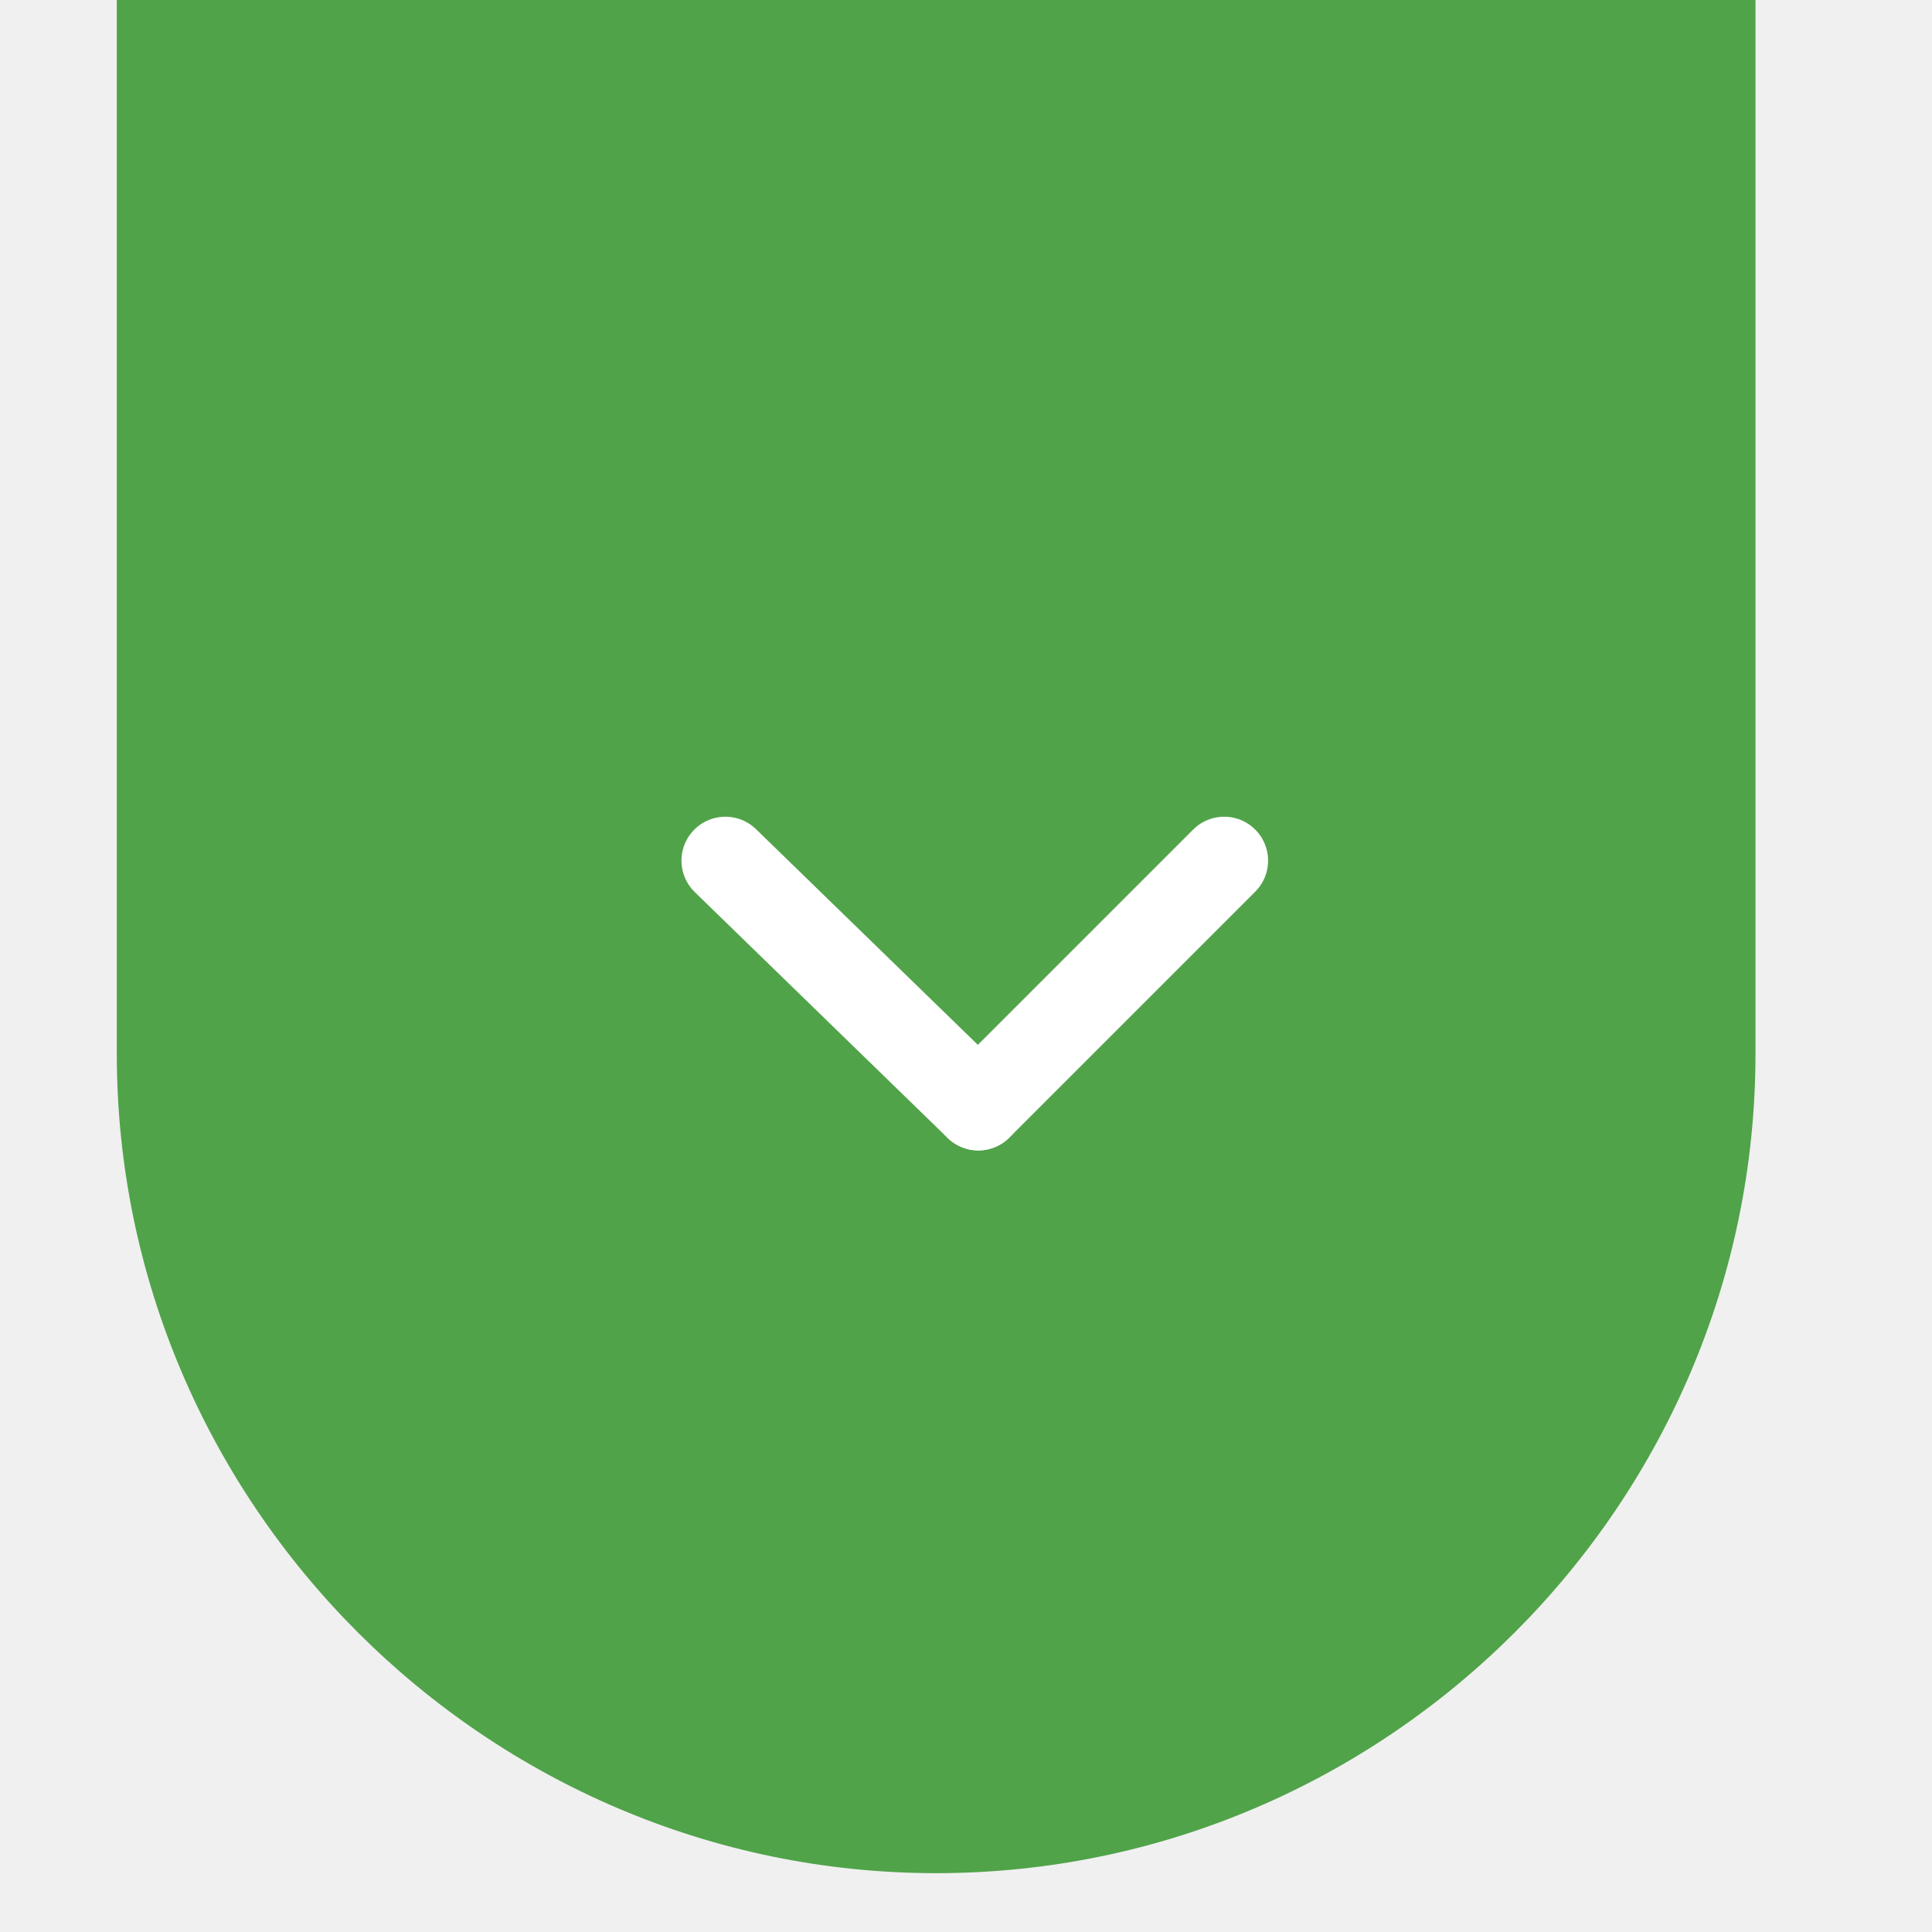
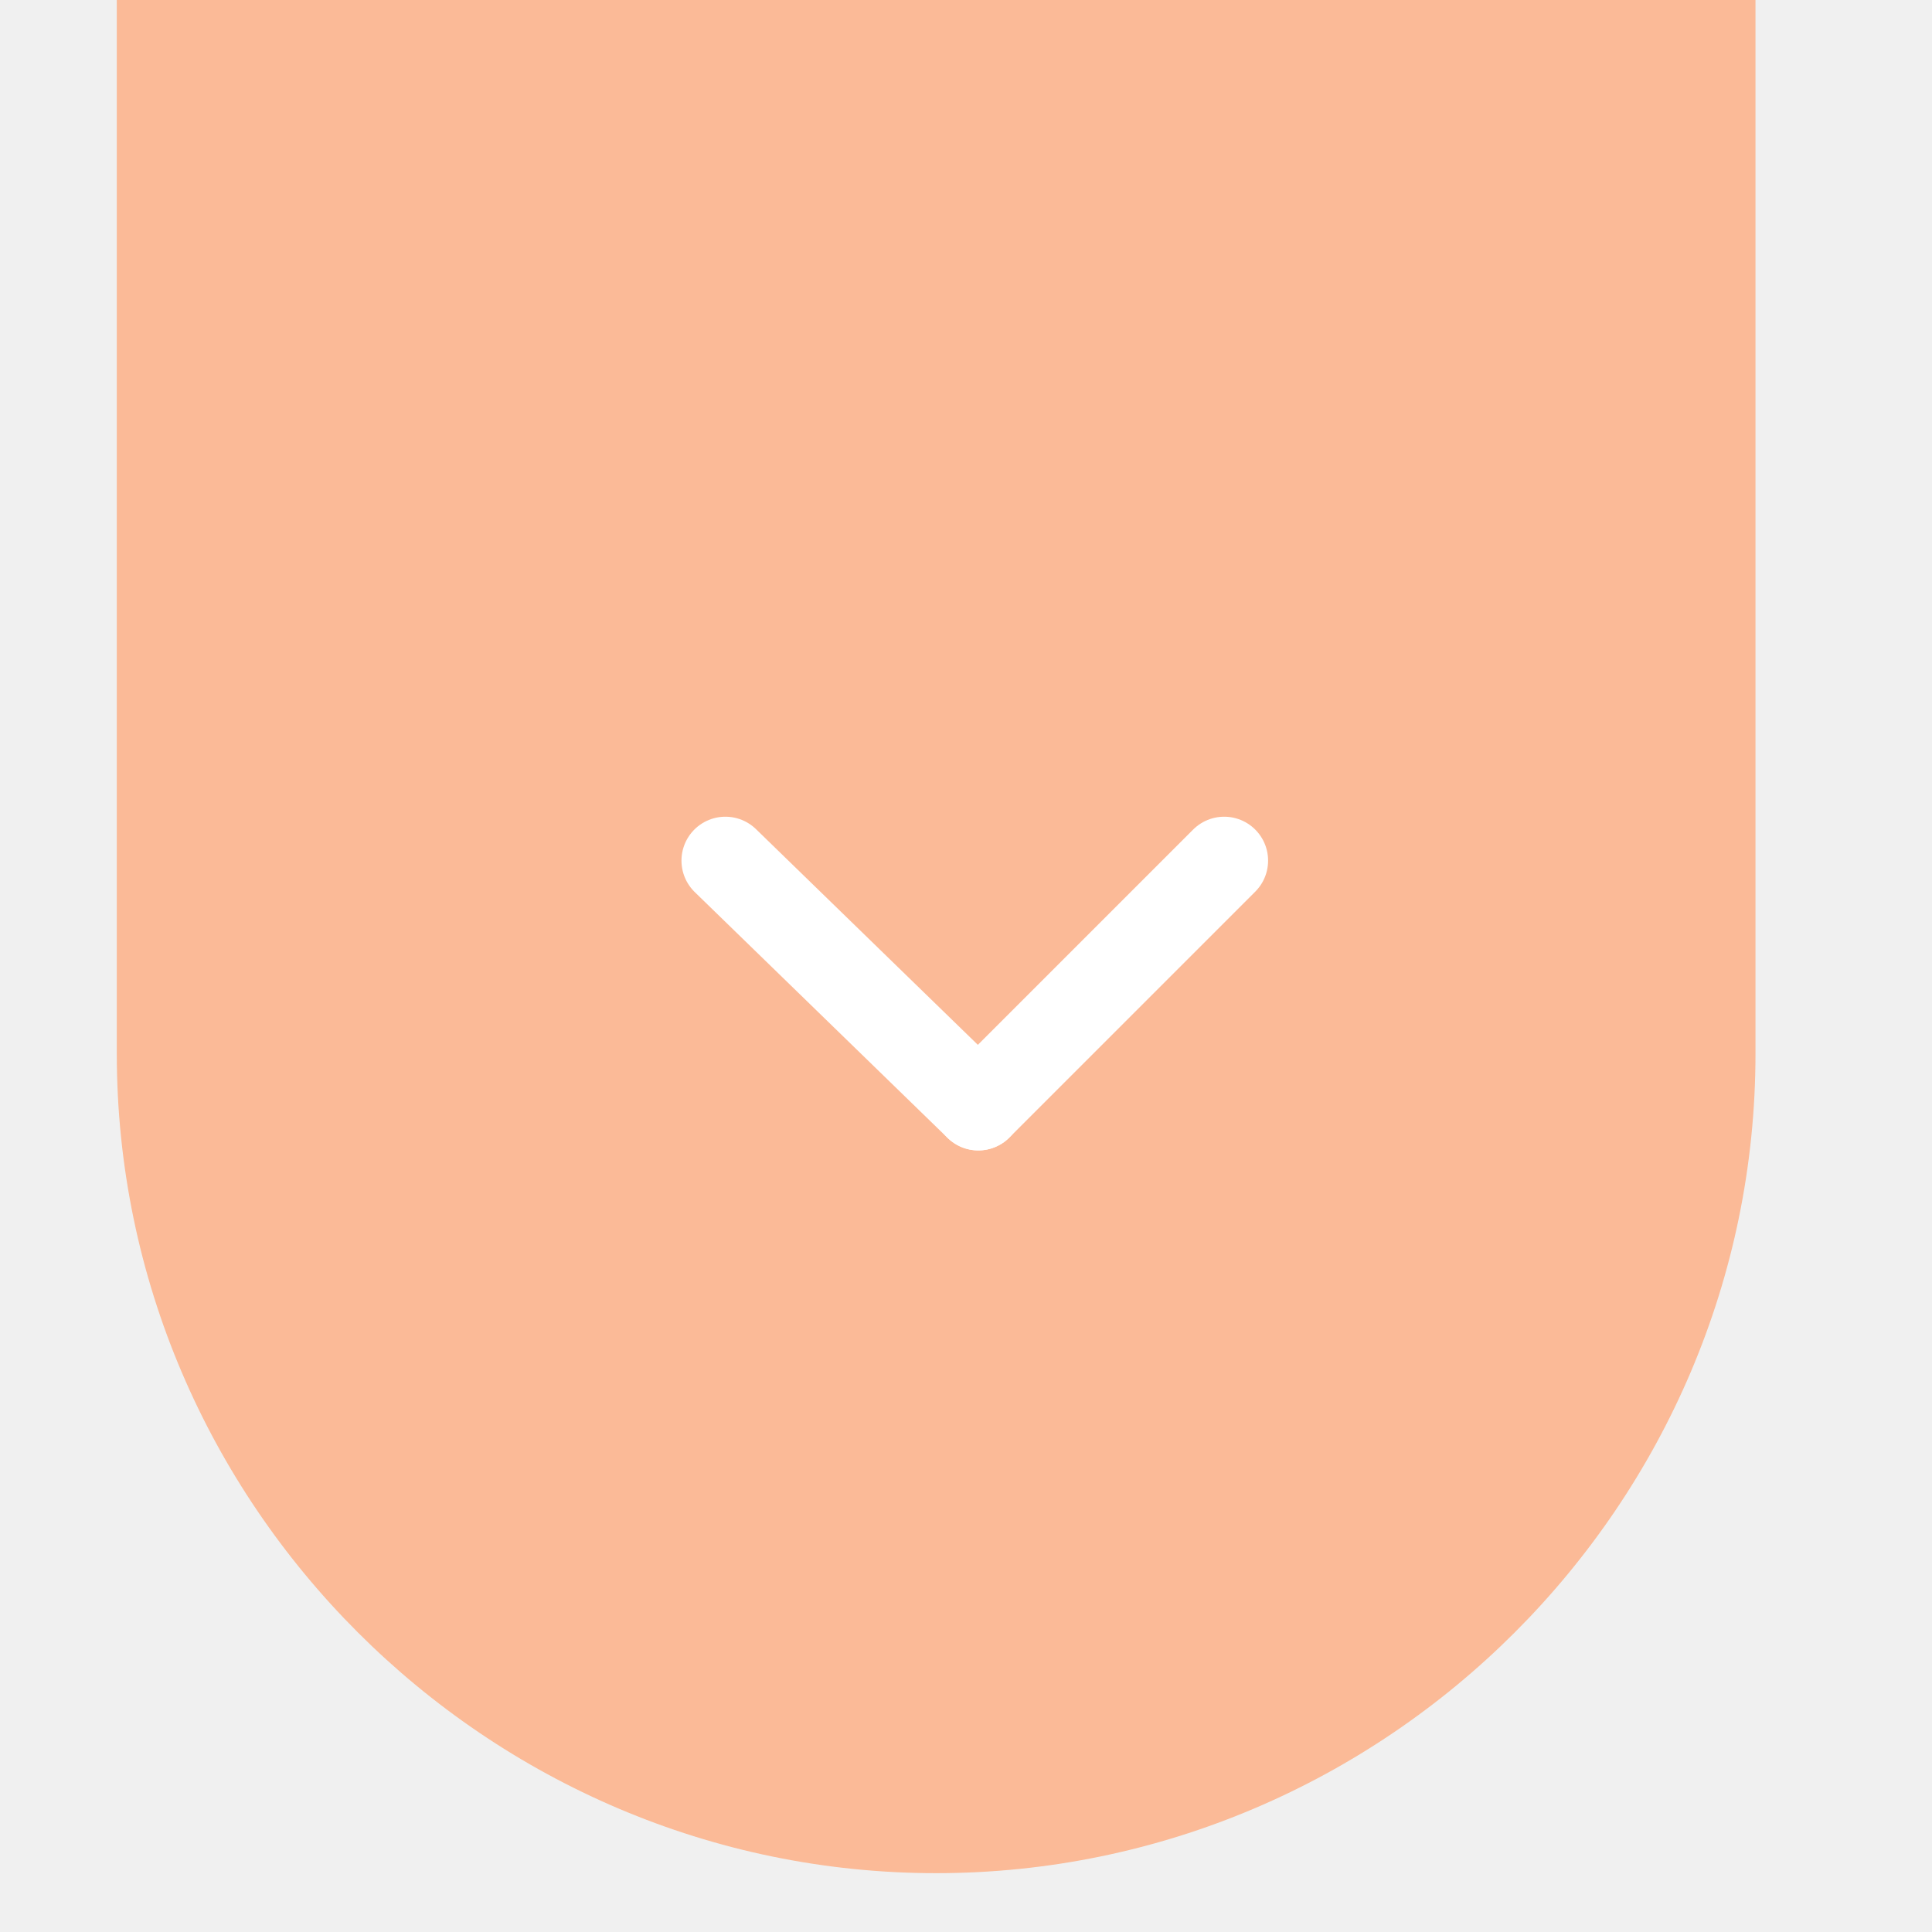
<svg xmlns="http://www.w3.org/2000/svg" version="1.1" id="Layer_1" x="0px" y="0px" viewBox="110 0 220 220" enable-background="new 110 0 220 220" xml:space="preserve">
  <g>
    <defs>
      <filter id="Adobe_OpacityMaskFilter" filterUnits="userSpaceOnUse" x="103.3" y="0" width="233.3" height="220">
        <feColorMatrix type="matrix" values="1 0 0 0 0  0 1 0 0 0  0 0 1 0 0  0 0 0 1 0" />
      </filter>
    </defs>
    <mask maskUnits="userSpaceOnUse" x="103.3" y="0" width="233.3" height="220" id="mask0">
      <path fill="#FFA370" filter="url(#Adobe_OpacityMaskFilter)" d="M216.6,213.3L216.6,213.3c51.3,0,93.3-42,93.3-93.3v-246.7    c0-51.3-42-93.3-93.3-93.3l0,0c-51.3,0-93.3,42-93.3,93.3V120C123.3,171.3,165.4,213.3,216.6,213.3z" />
    </mask>
    <g mask="url(#mask0)">
-       <rect x="103.3" fill="#0B8202" width="233.3" height="220" />
+       <rect x="103.3" fill="#FFA370" width="233.3" height="220" />
    </g>
    <g>
      <line fill="none" stroke="#FFFFFF" stroke-width="10" stroke-linecap="round" stroke-linejoin="round" x1="192.6" y1="98" x2="221.4" y2="126" />
      <line fill="none" stroke="#FFFFFF" stroke-width="10" stroke-linecap="round" stroke-linejoin="round" x1="249.4" y1="98" x2="221.4" y2="126" />
    </g>
  </g>
</svg>
